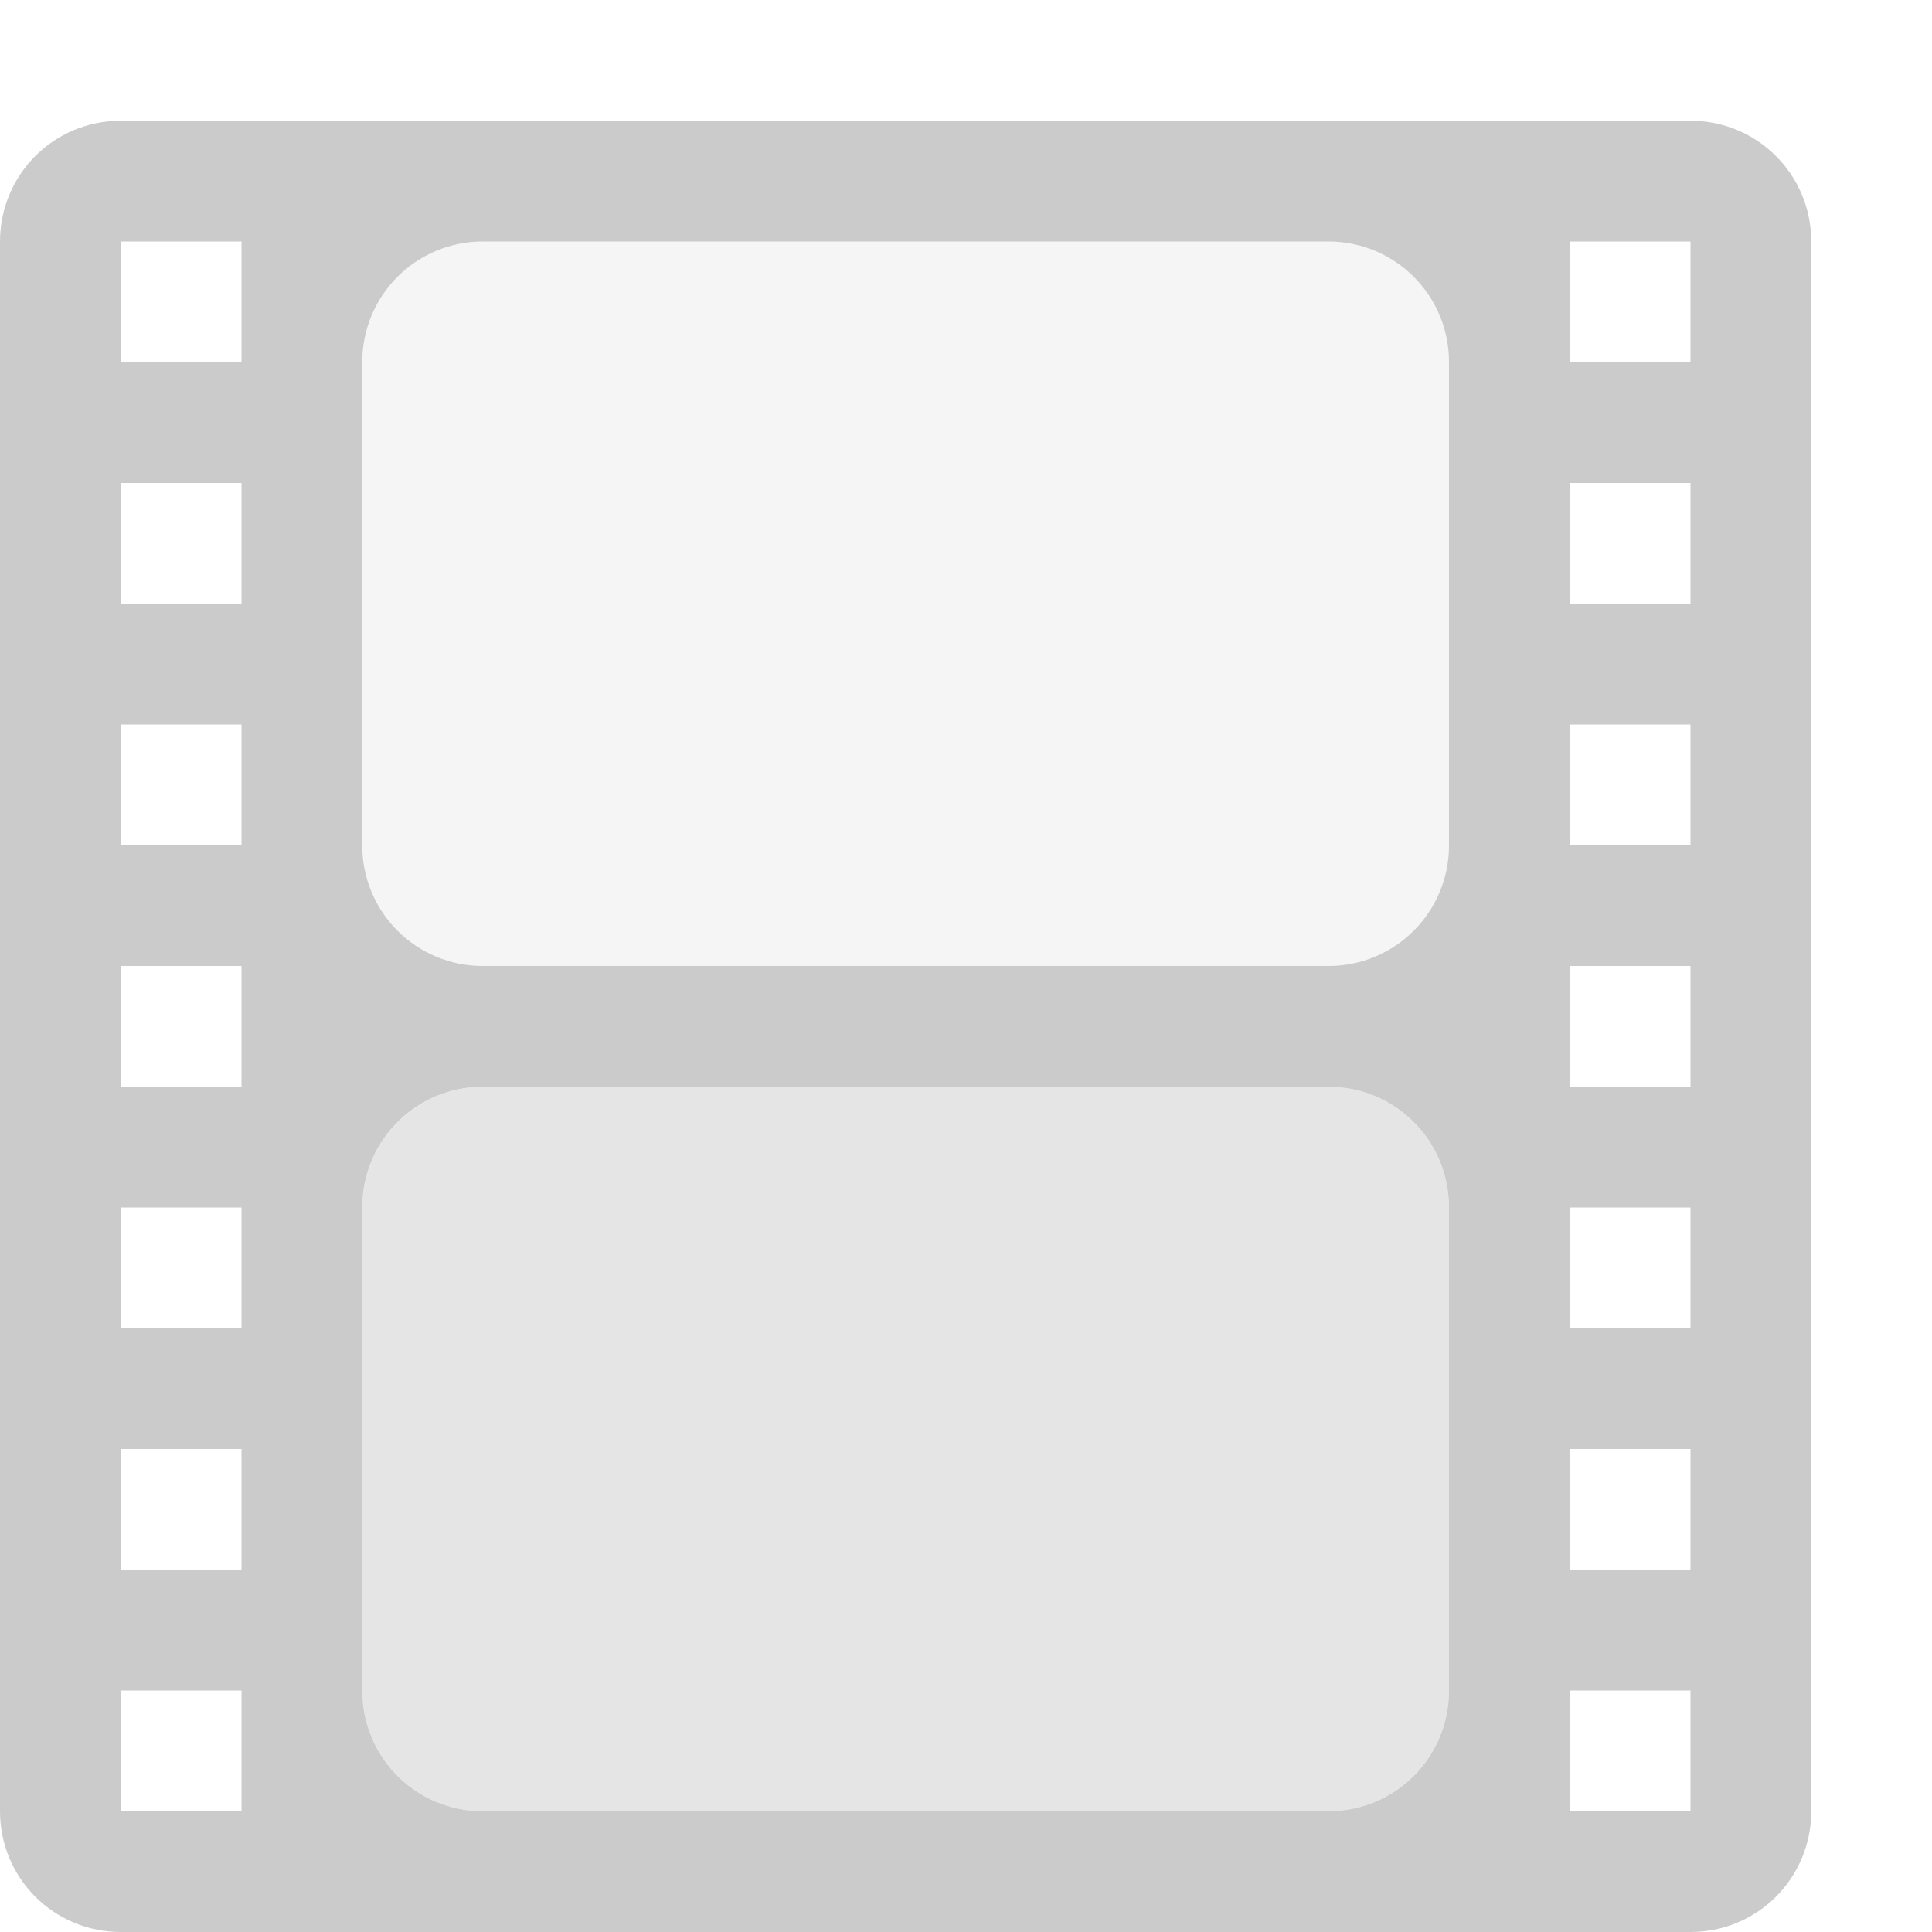
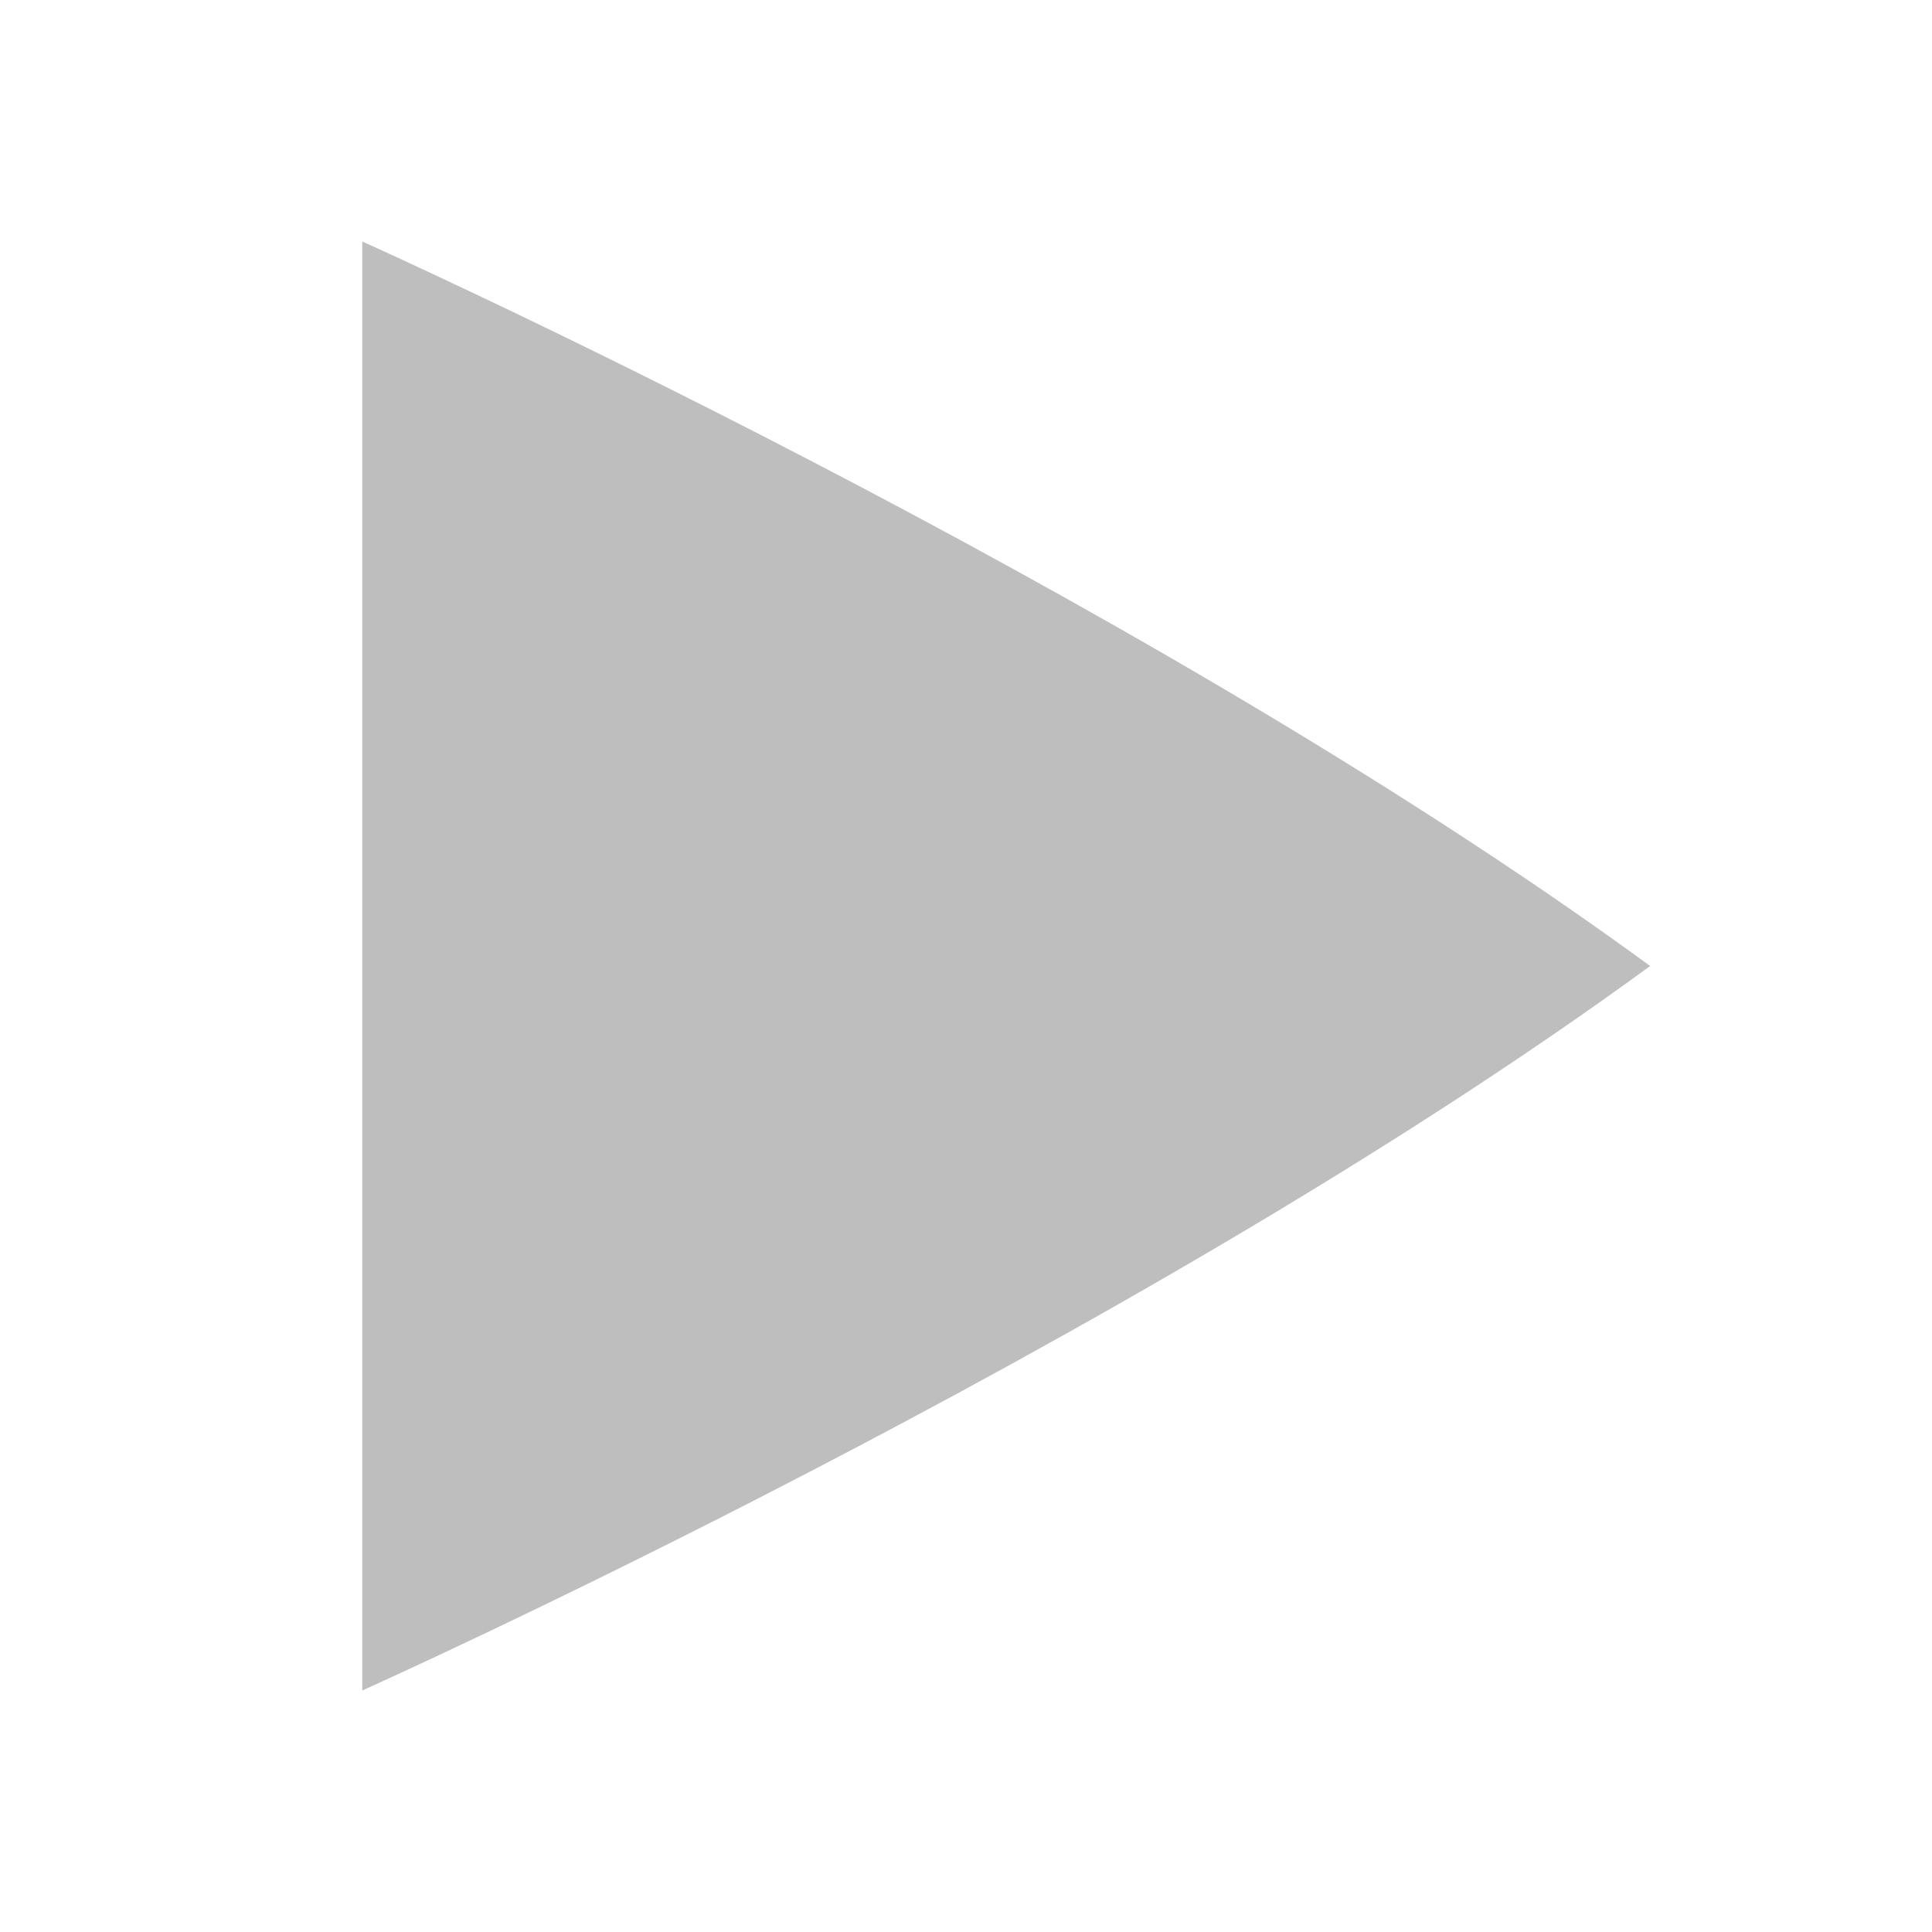
<svg xmlns="http://www.w3.org/2000/svg" version="1.1" viewBox="0 0 16 16">
-   <g fill="#bebebe">
-     <path d="m1 1c-0.554 0-1 0.446-1 1v13c0 0.554 0.446 1 1 1h13c0.554 0 1-0.446 1-1v-13c0-0.554-0.446-1-1-1zm0 1h1v1h-1zm3 0h7c0.554 0 1 0.446 1 1v4c0 0.554-0.446 1-1 1h-7c-0.554 0-1-0.446-1-1v-4c0-0.554 0.446-1 1-1zm9 0h1v1h-1zm-12 2h1v1h-1zm12 0h1v1h-1zm-12 2h1v1h-1zm12 0h1v1h-1zm-12 2h1v1h-1zm12 0h1v1h-1zm-9 1h7c0.554 0 1 0.446 1 1v4c0 0.554-0.446 1-1 1h-7c-0.554 0-1-0.446-1-1v-4c0-0.554 0.446-1 1-1zm-3 1h1v1h-1zm12 0h1v1h-1zm-12 2h1v1h-1zm12 0h1v1h-1zm-12 2h1v1h-1zm12 0h1v1h-1z" opacity=".8" />
-     <rect x="3" y="2" width="9" height="6" rx="1" ry="1" opacity=".15" />
-     <rect x="3" y="9" width="9" height="6" rx="1" ry="1" opacity=".4" />
+   <g transform="translate(-612 -260)">
+     <path d="m615 262v12s6.333-2.833 10.666-6c-4.333-3.167-10.666-6-10.666-6z" fill="#bebebe" />
  </g>
</svg>
